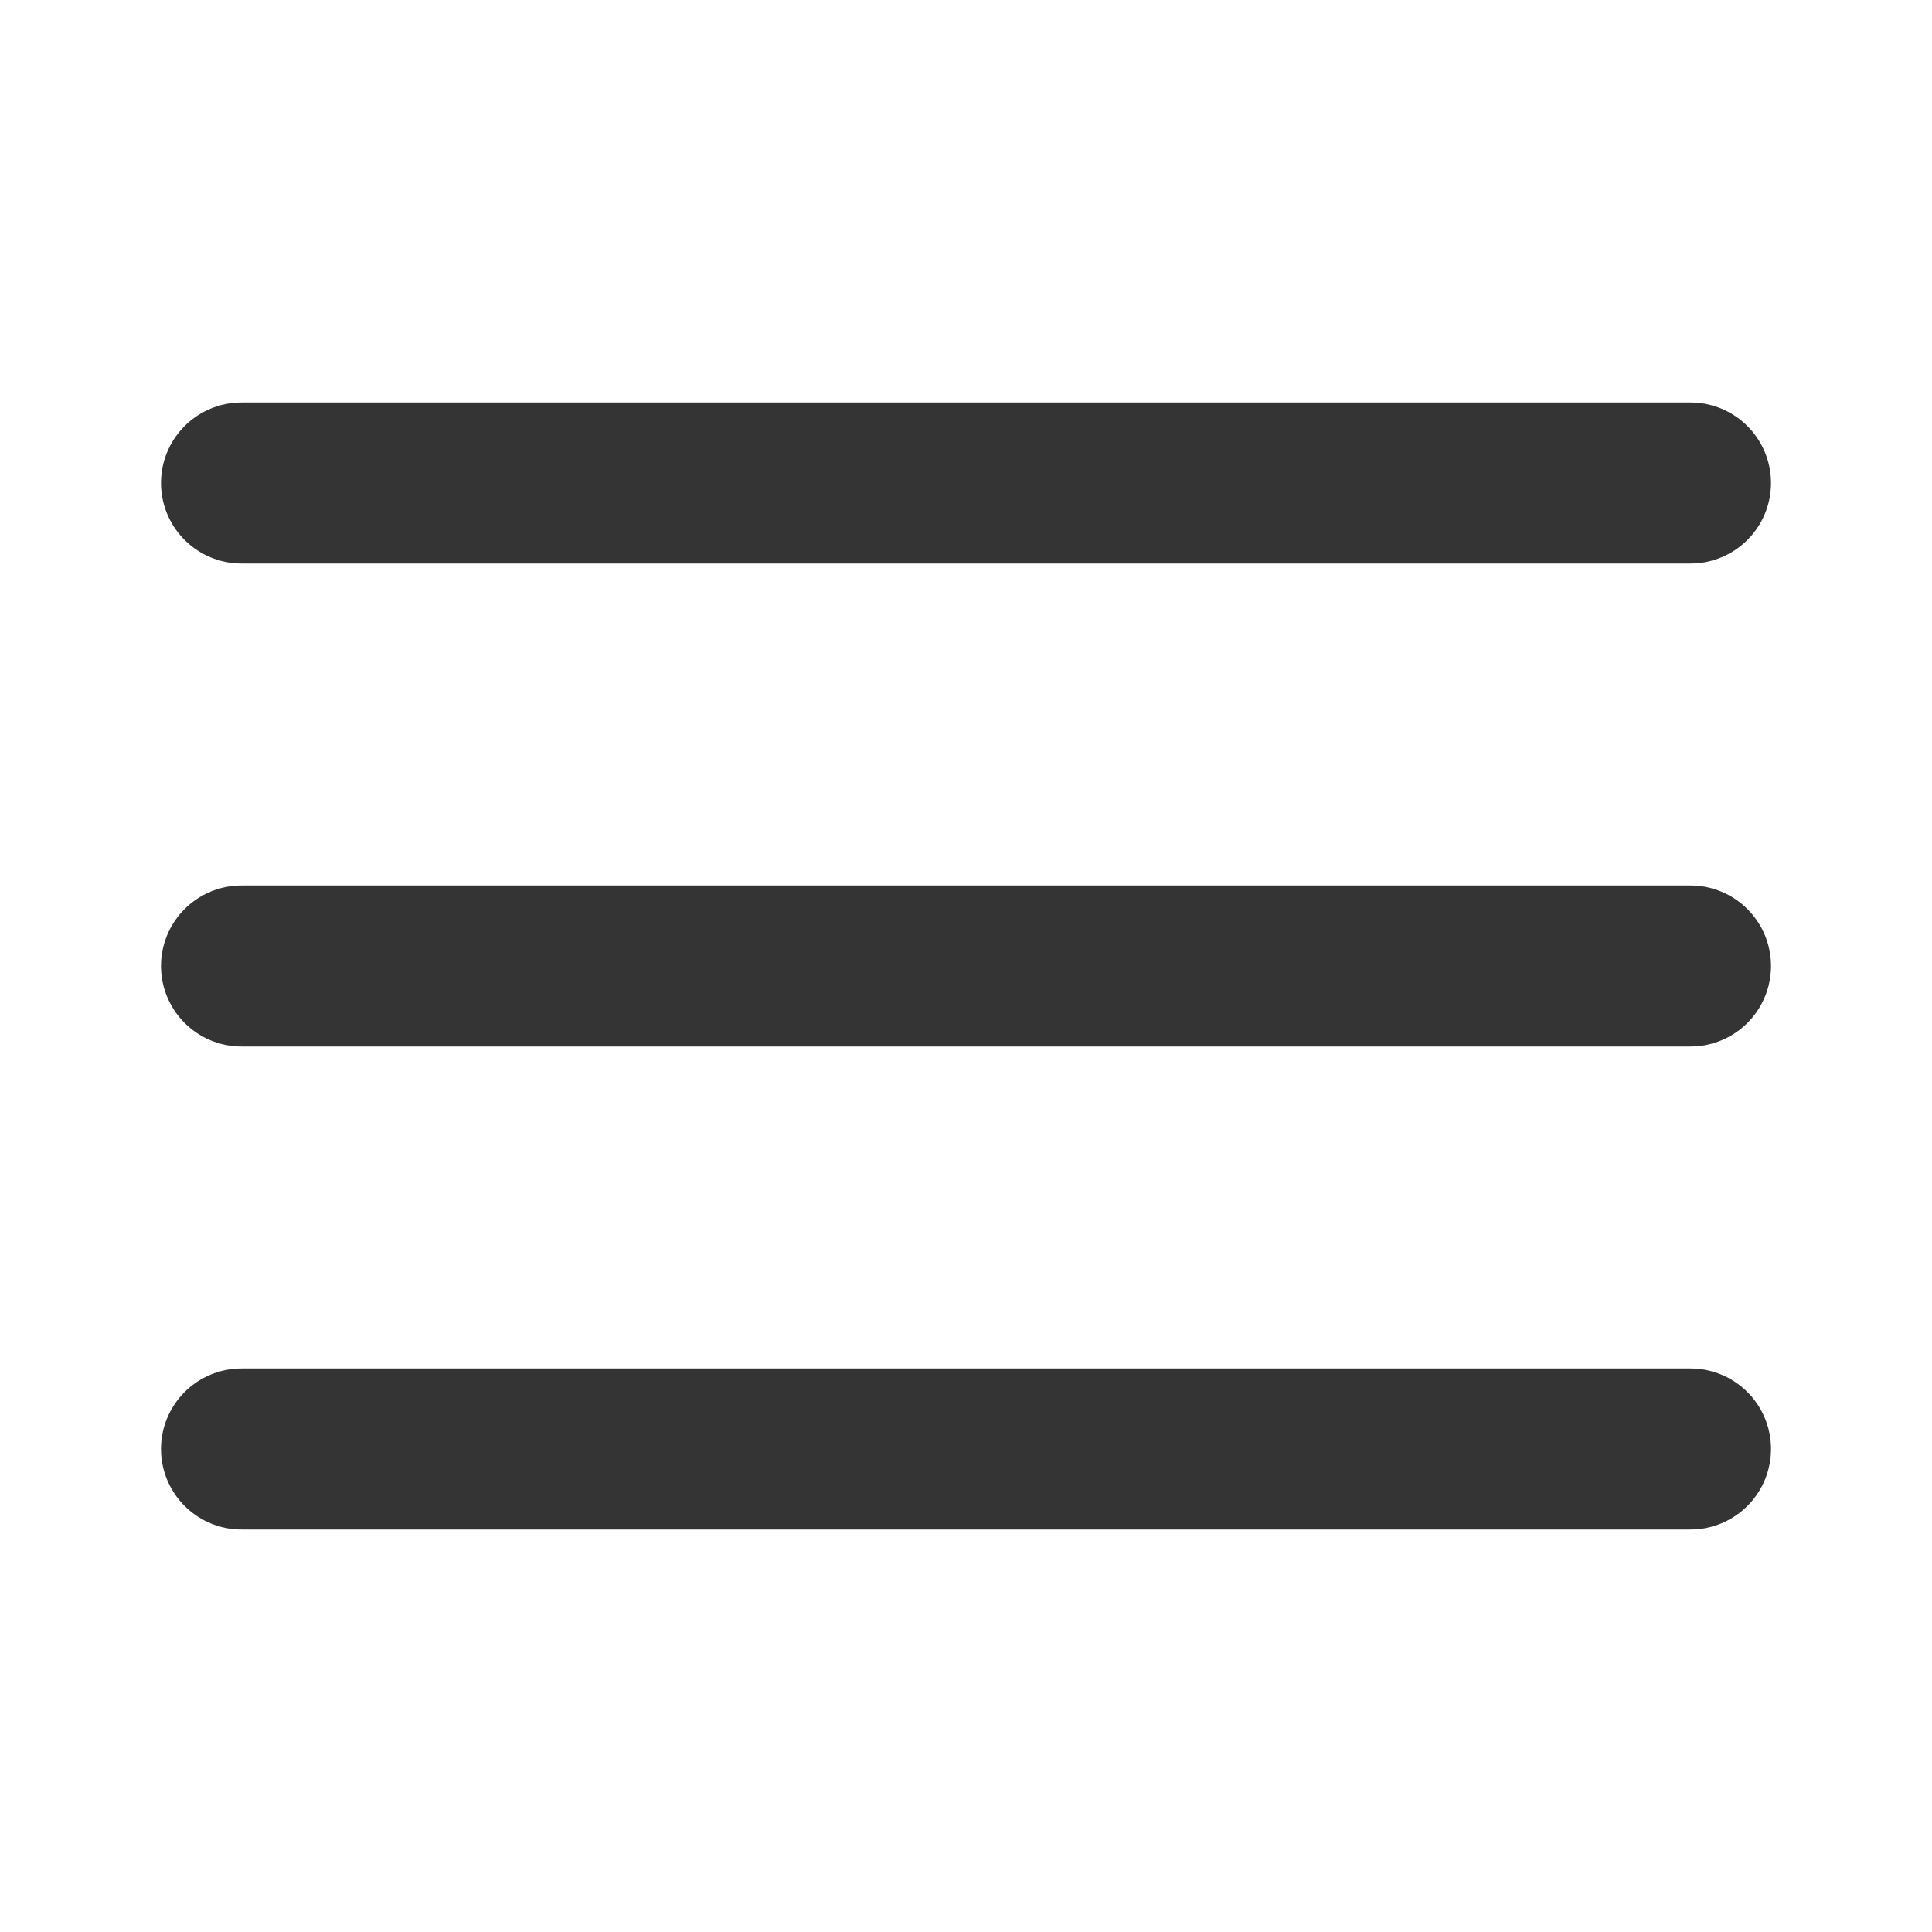
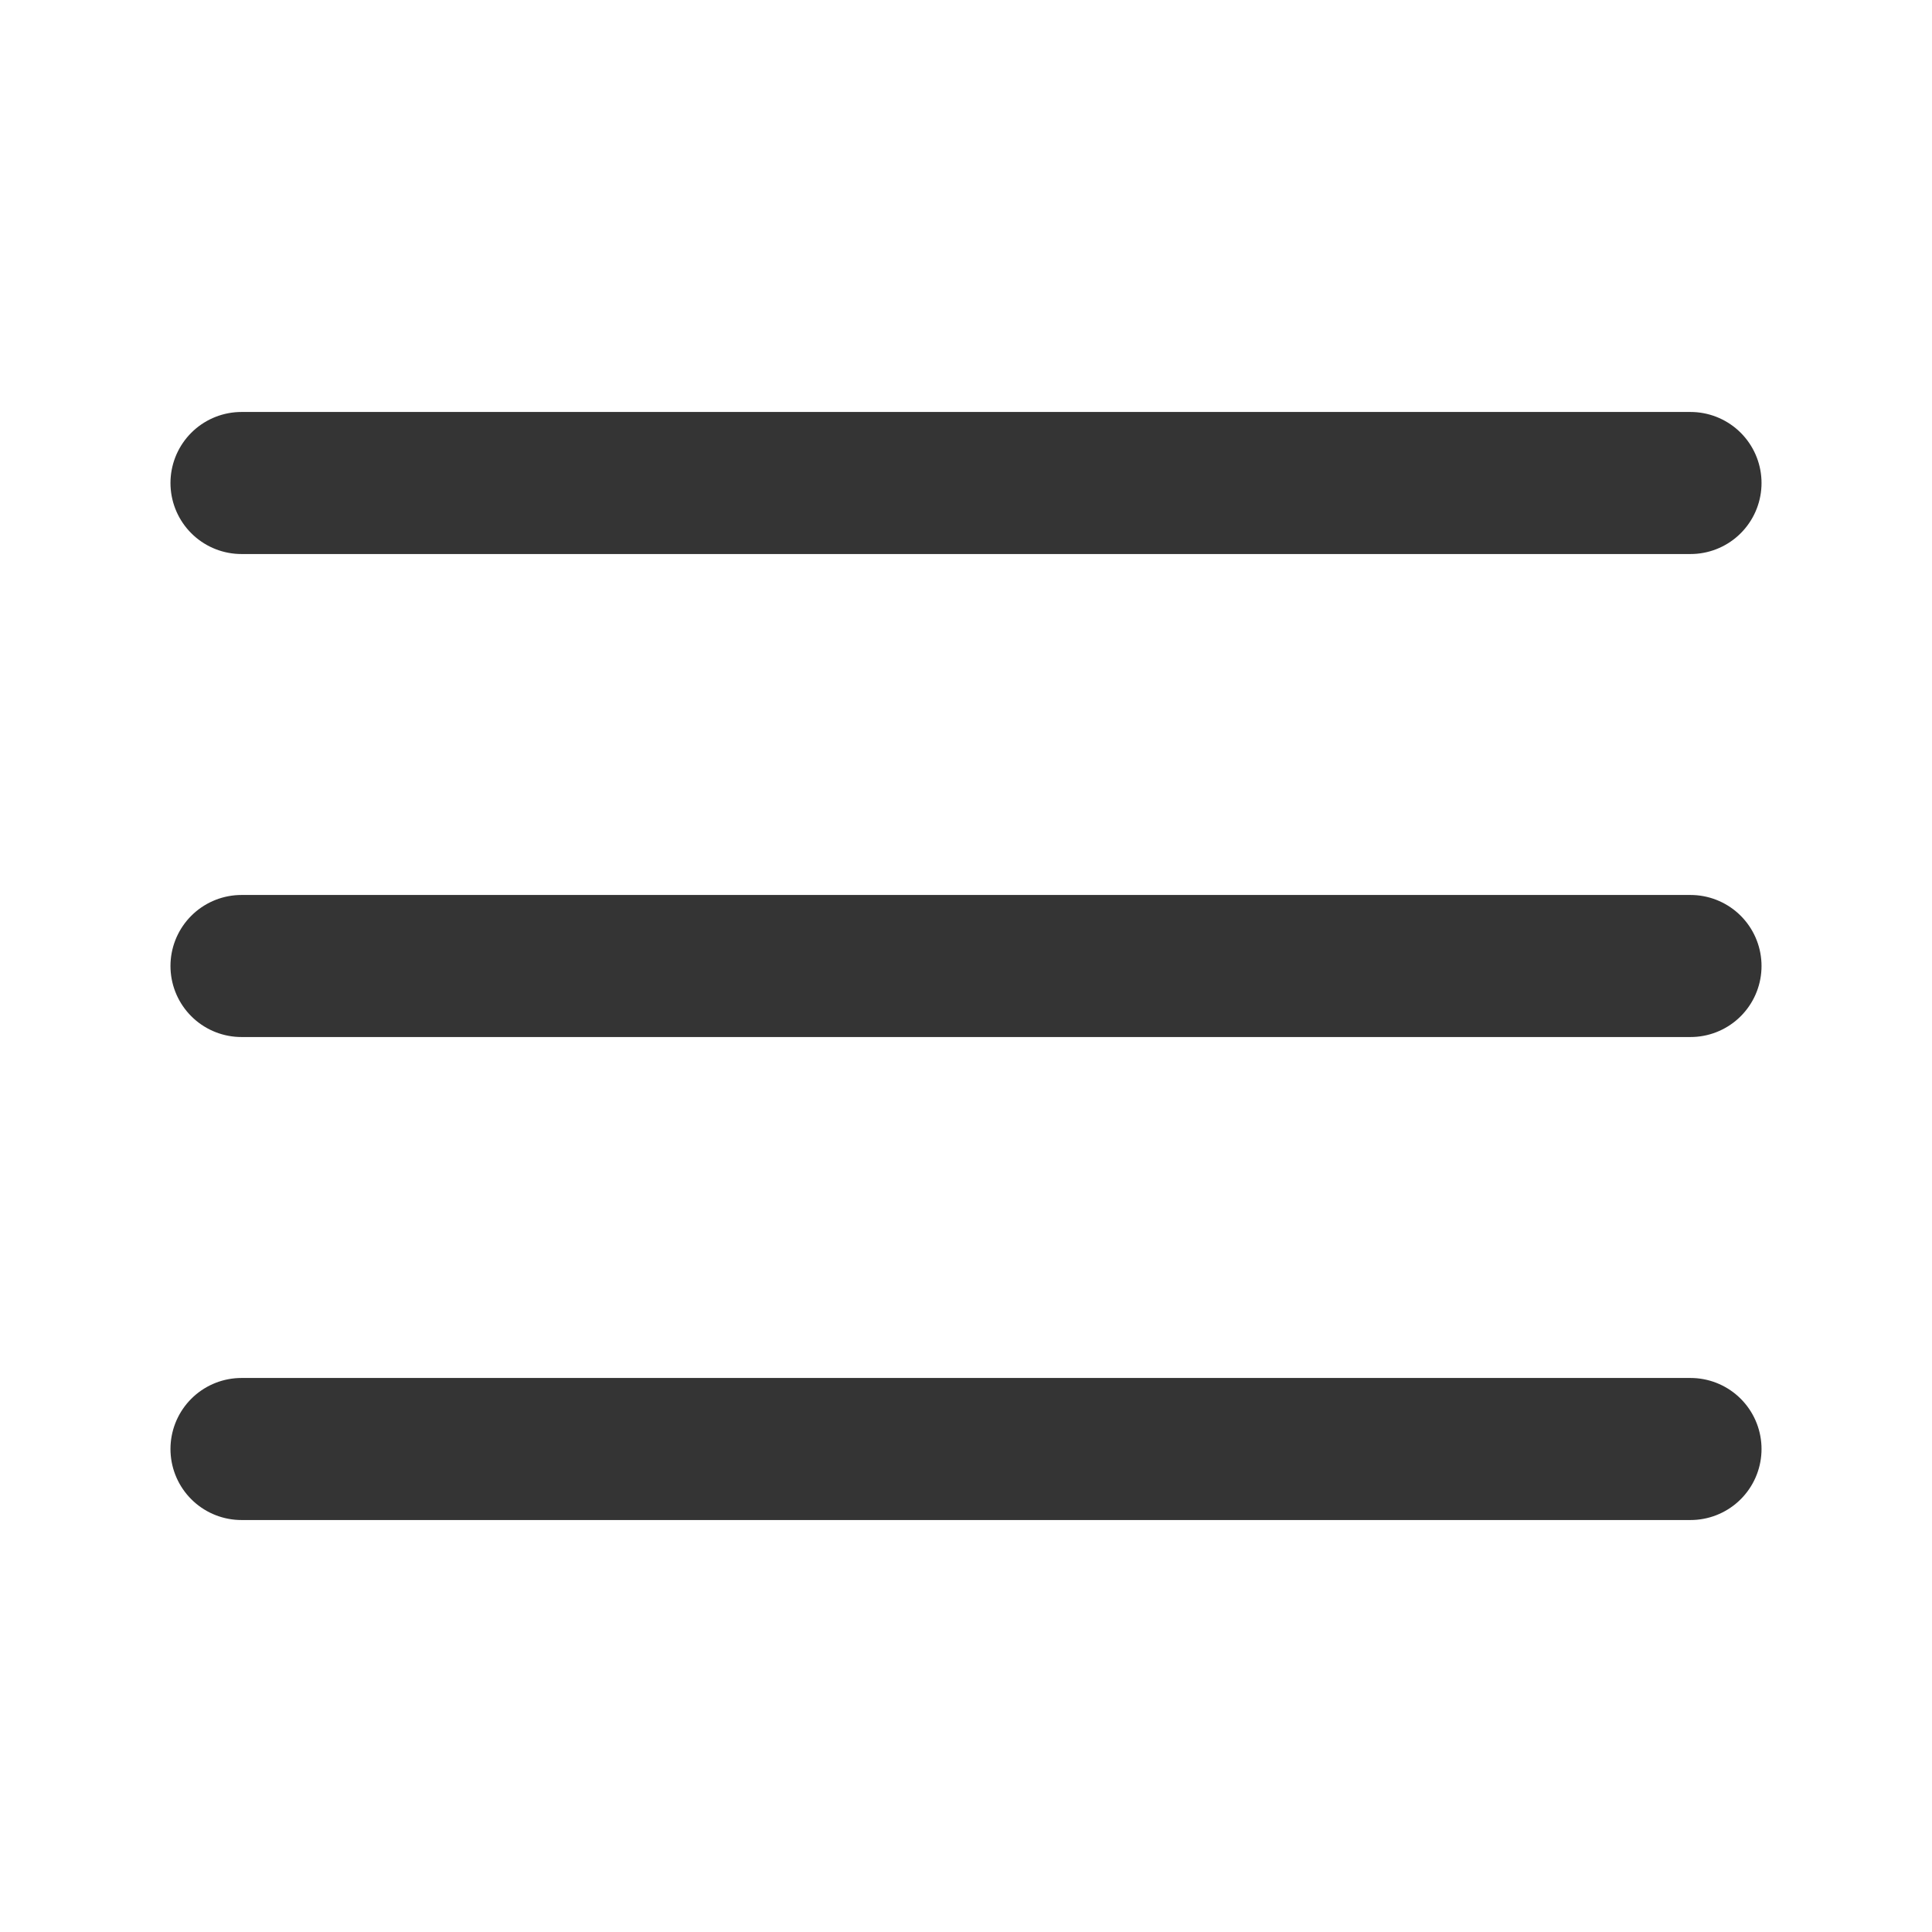
- <svg xmlns="http://www.w3.org/2000/svg" width="24" height="24" fill="none">
-   <path stroke="#343434" stroke-linecap="round" stroke-linejoin="round" stroke-width="2" d="M3 12h18M3 6h18M3 18h18" />
+ <svg xmlns="http://www.w3.org/2000/svg" viewBox="0 0 34 34"> fill="none"&gt;<path stroke="#343434" stroke-linecap="round" stroke-linejoin="round" stroke-width="2.5" d="M4.25 17h25.5M4.25 8.5h25.5M4.25 25.5h25.5" />
</svg>
